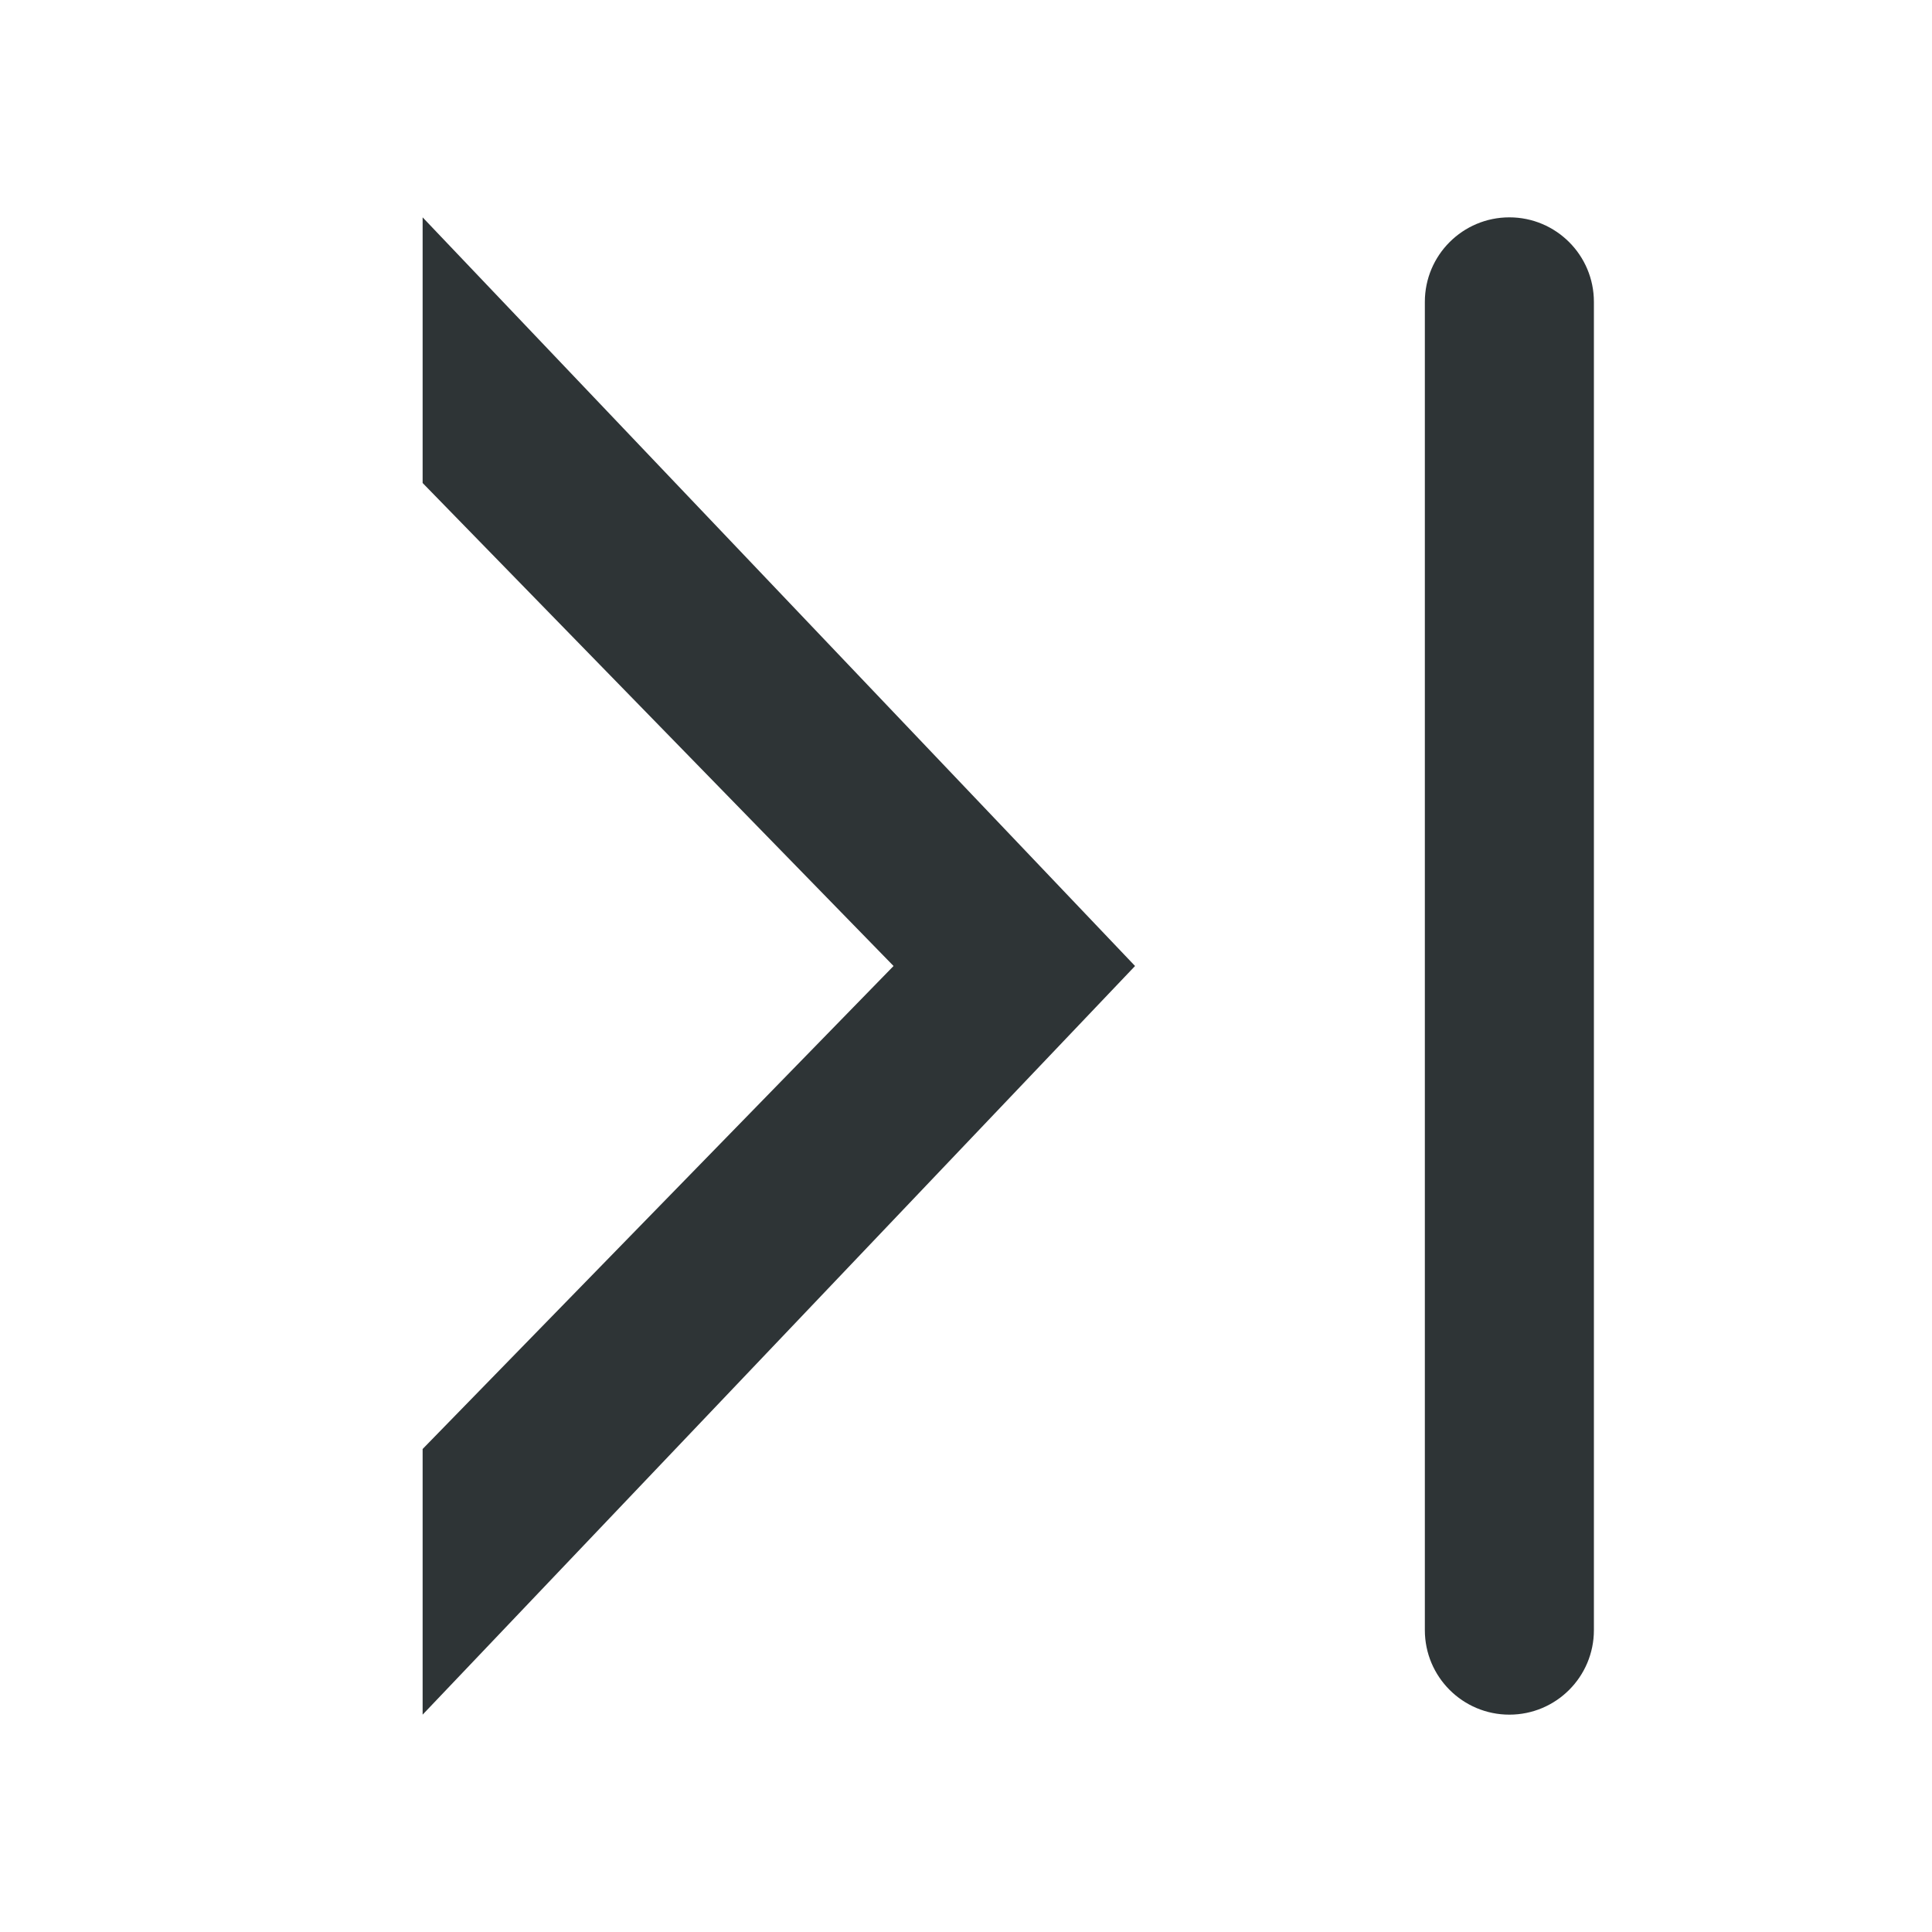
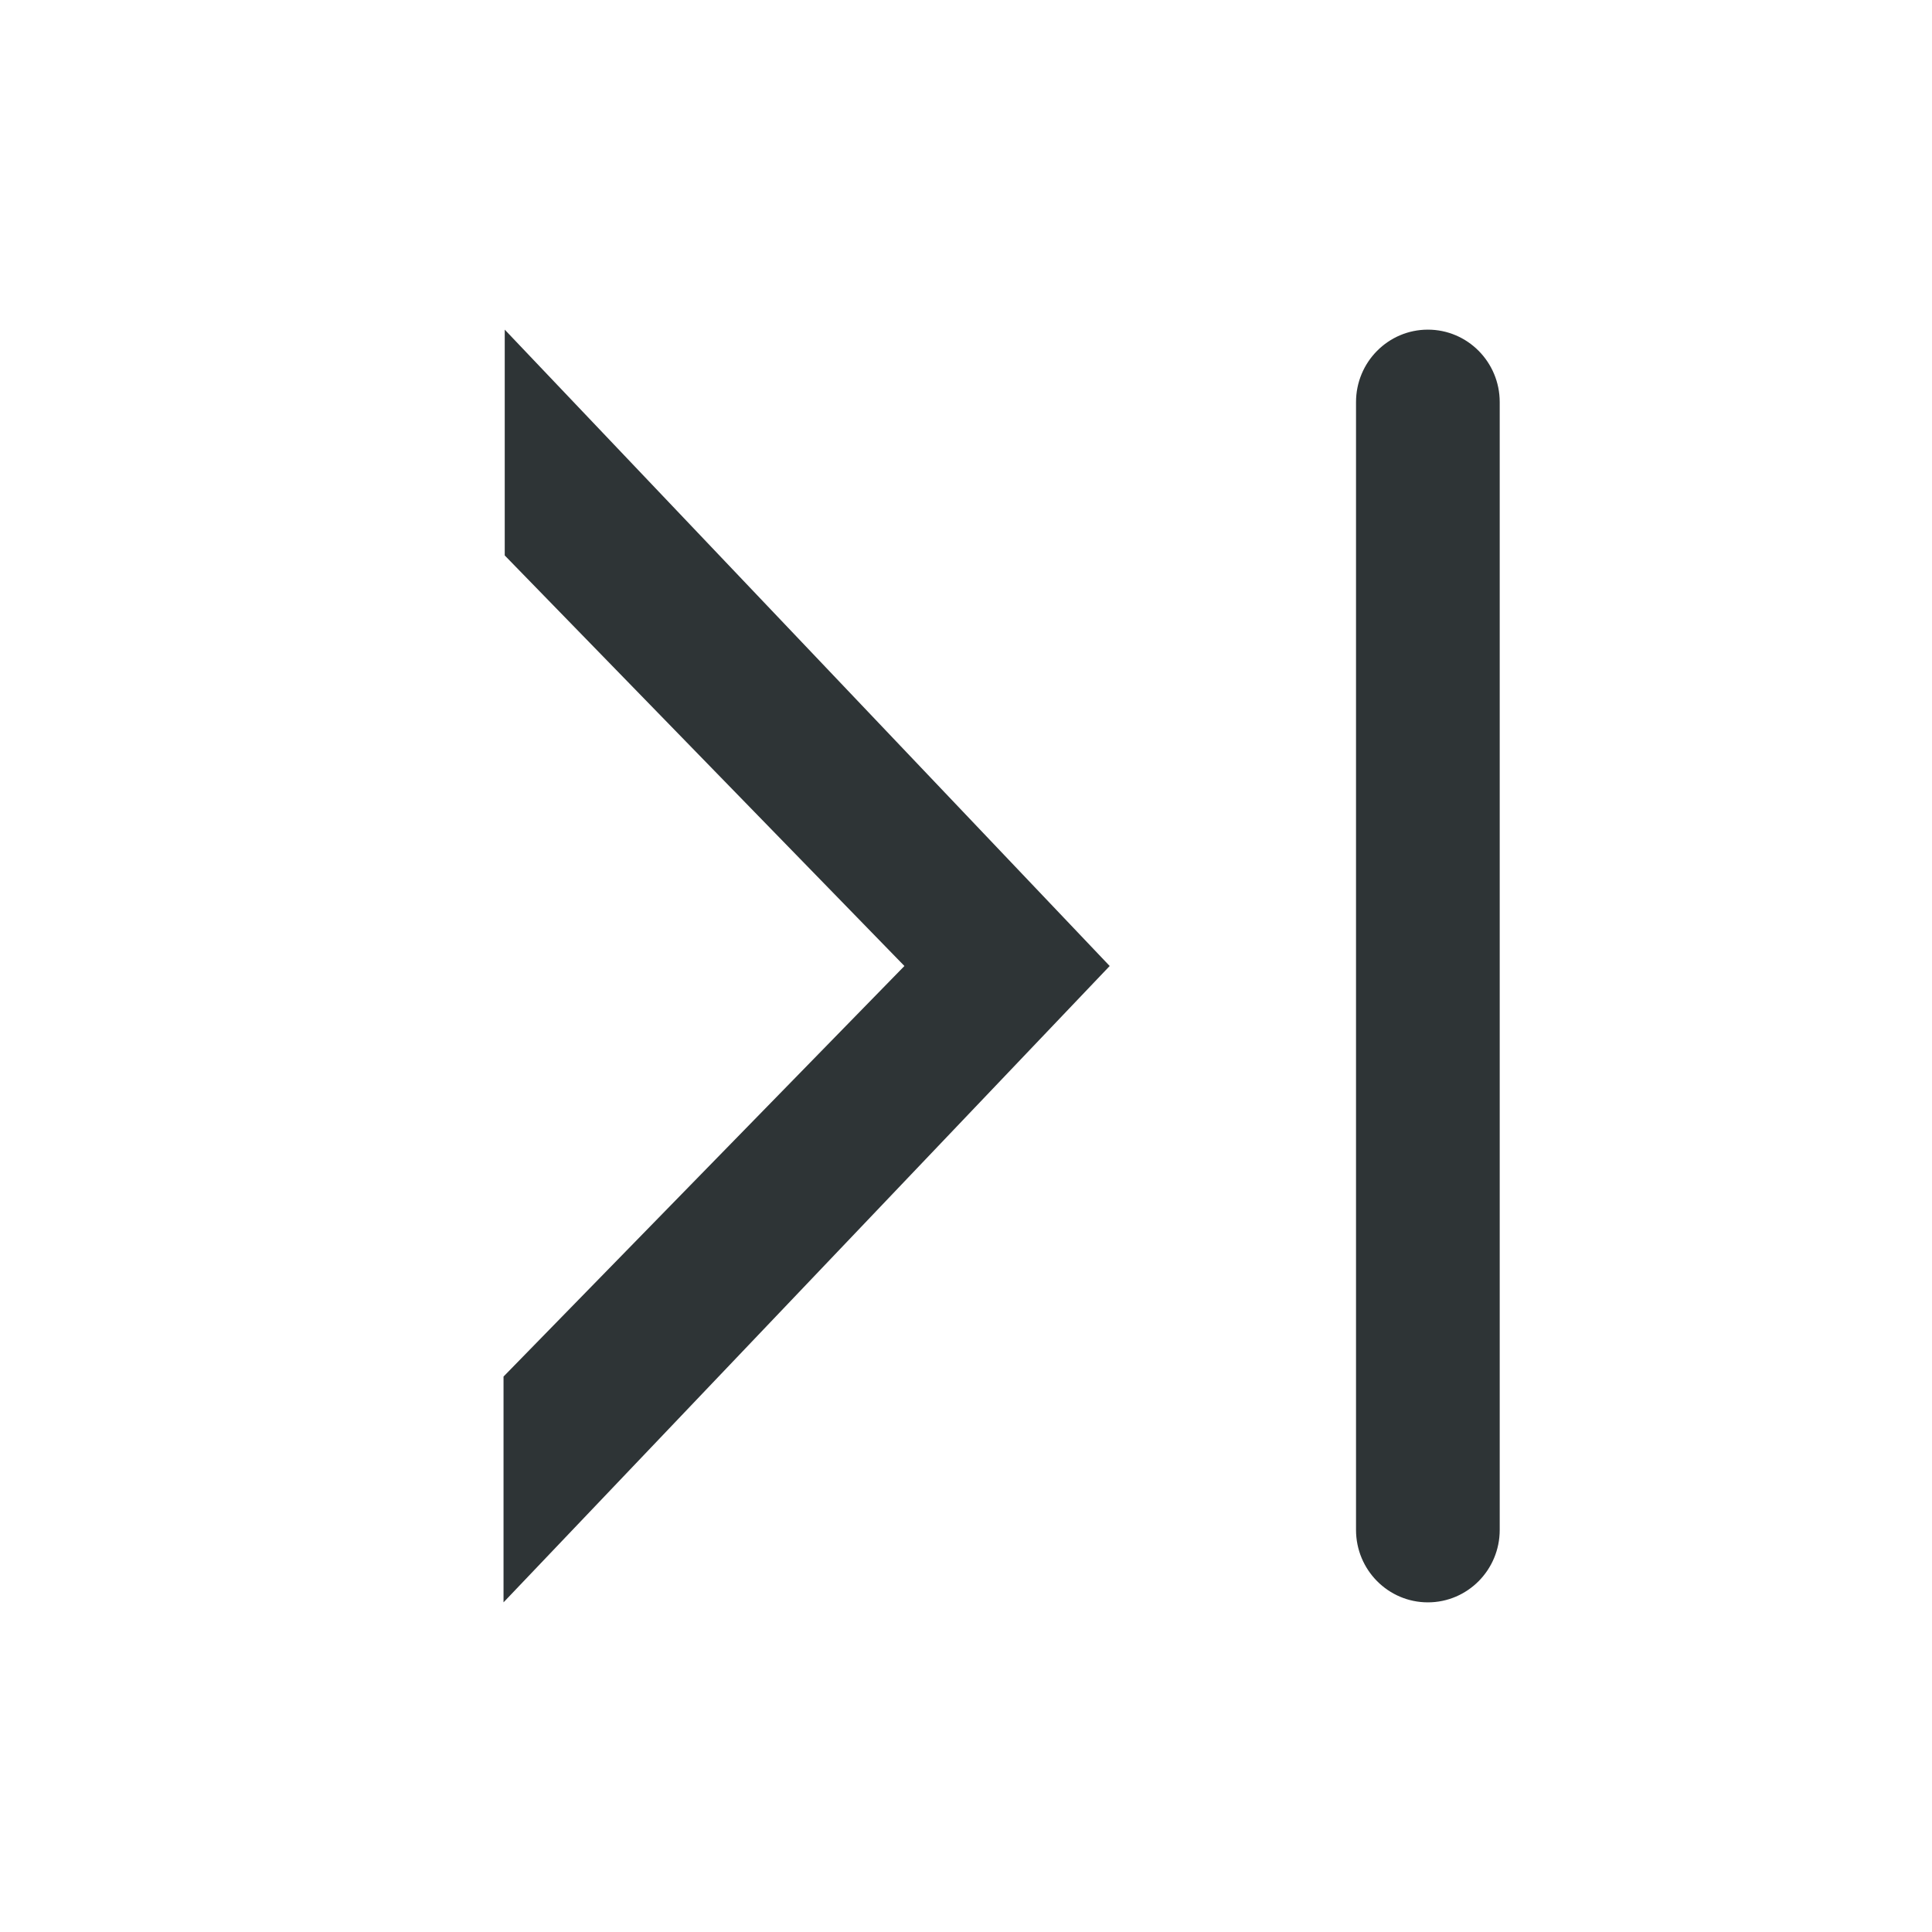
<svg xmlns="http://www.w3.org/2000/svg" width="16" height="16" viewBox="0 0 16 16">
-   <rect x="11.8" y="1.8" width="1.4" height="12.4" rx="0.7" fill="#2e3436" />
-   <path fill="#2e3436" d="M3.5 1.8 9.4 8l-5.9 6.2v-2.2L7.4 8l-3.9-4z" />
+   <rect x="11.23" y="2.73" width="1.19" height="10.54" rx="0.6" fill="#2e3436" />
+   <path fill="#2e3436" d="M4.18 2.73 9.19 8l-5.02 5.27v-1.87L7.49 8l-3.31 -3.4z" />
</svg>
